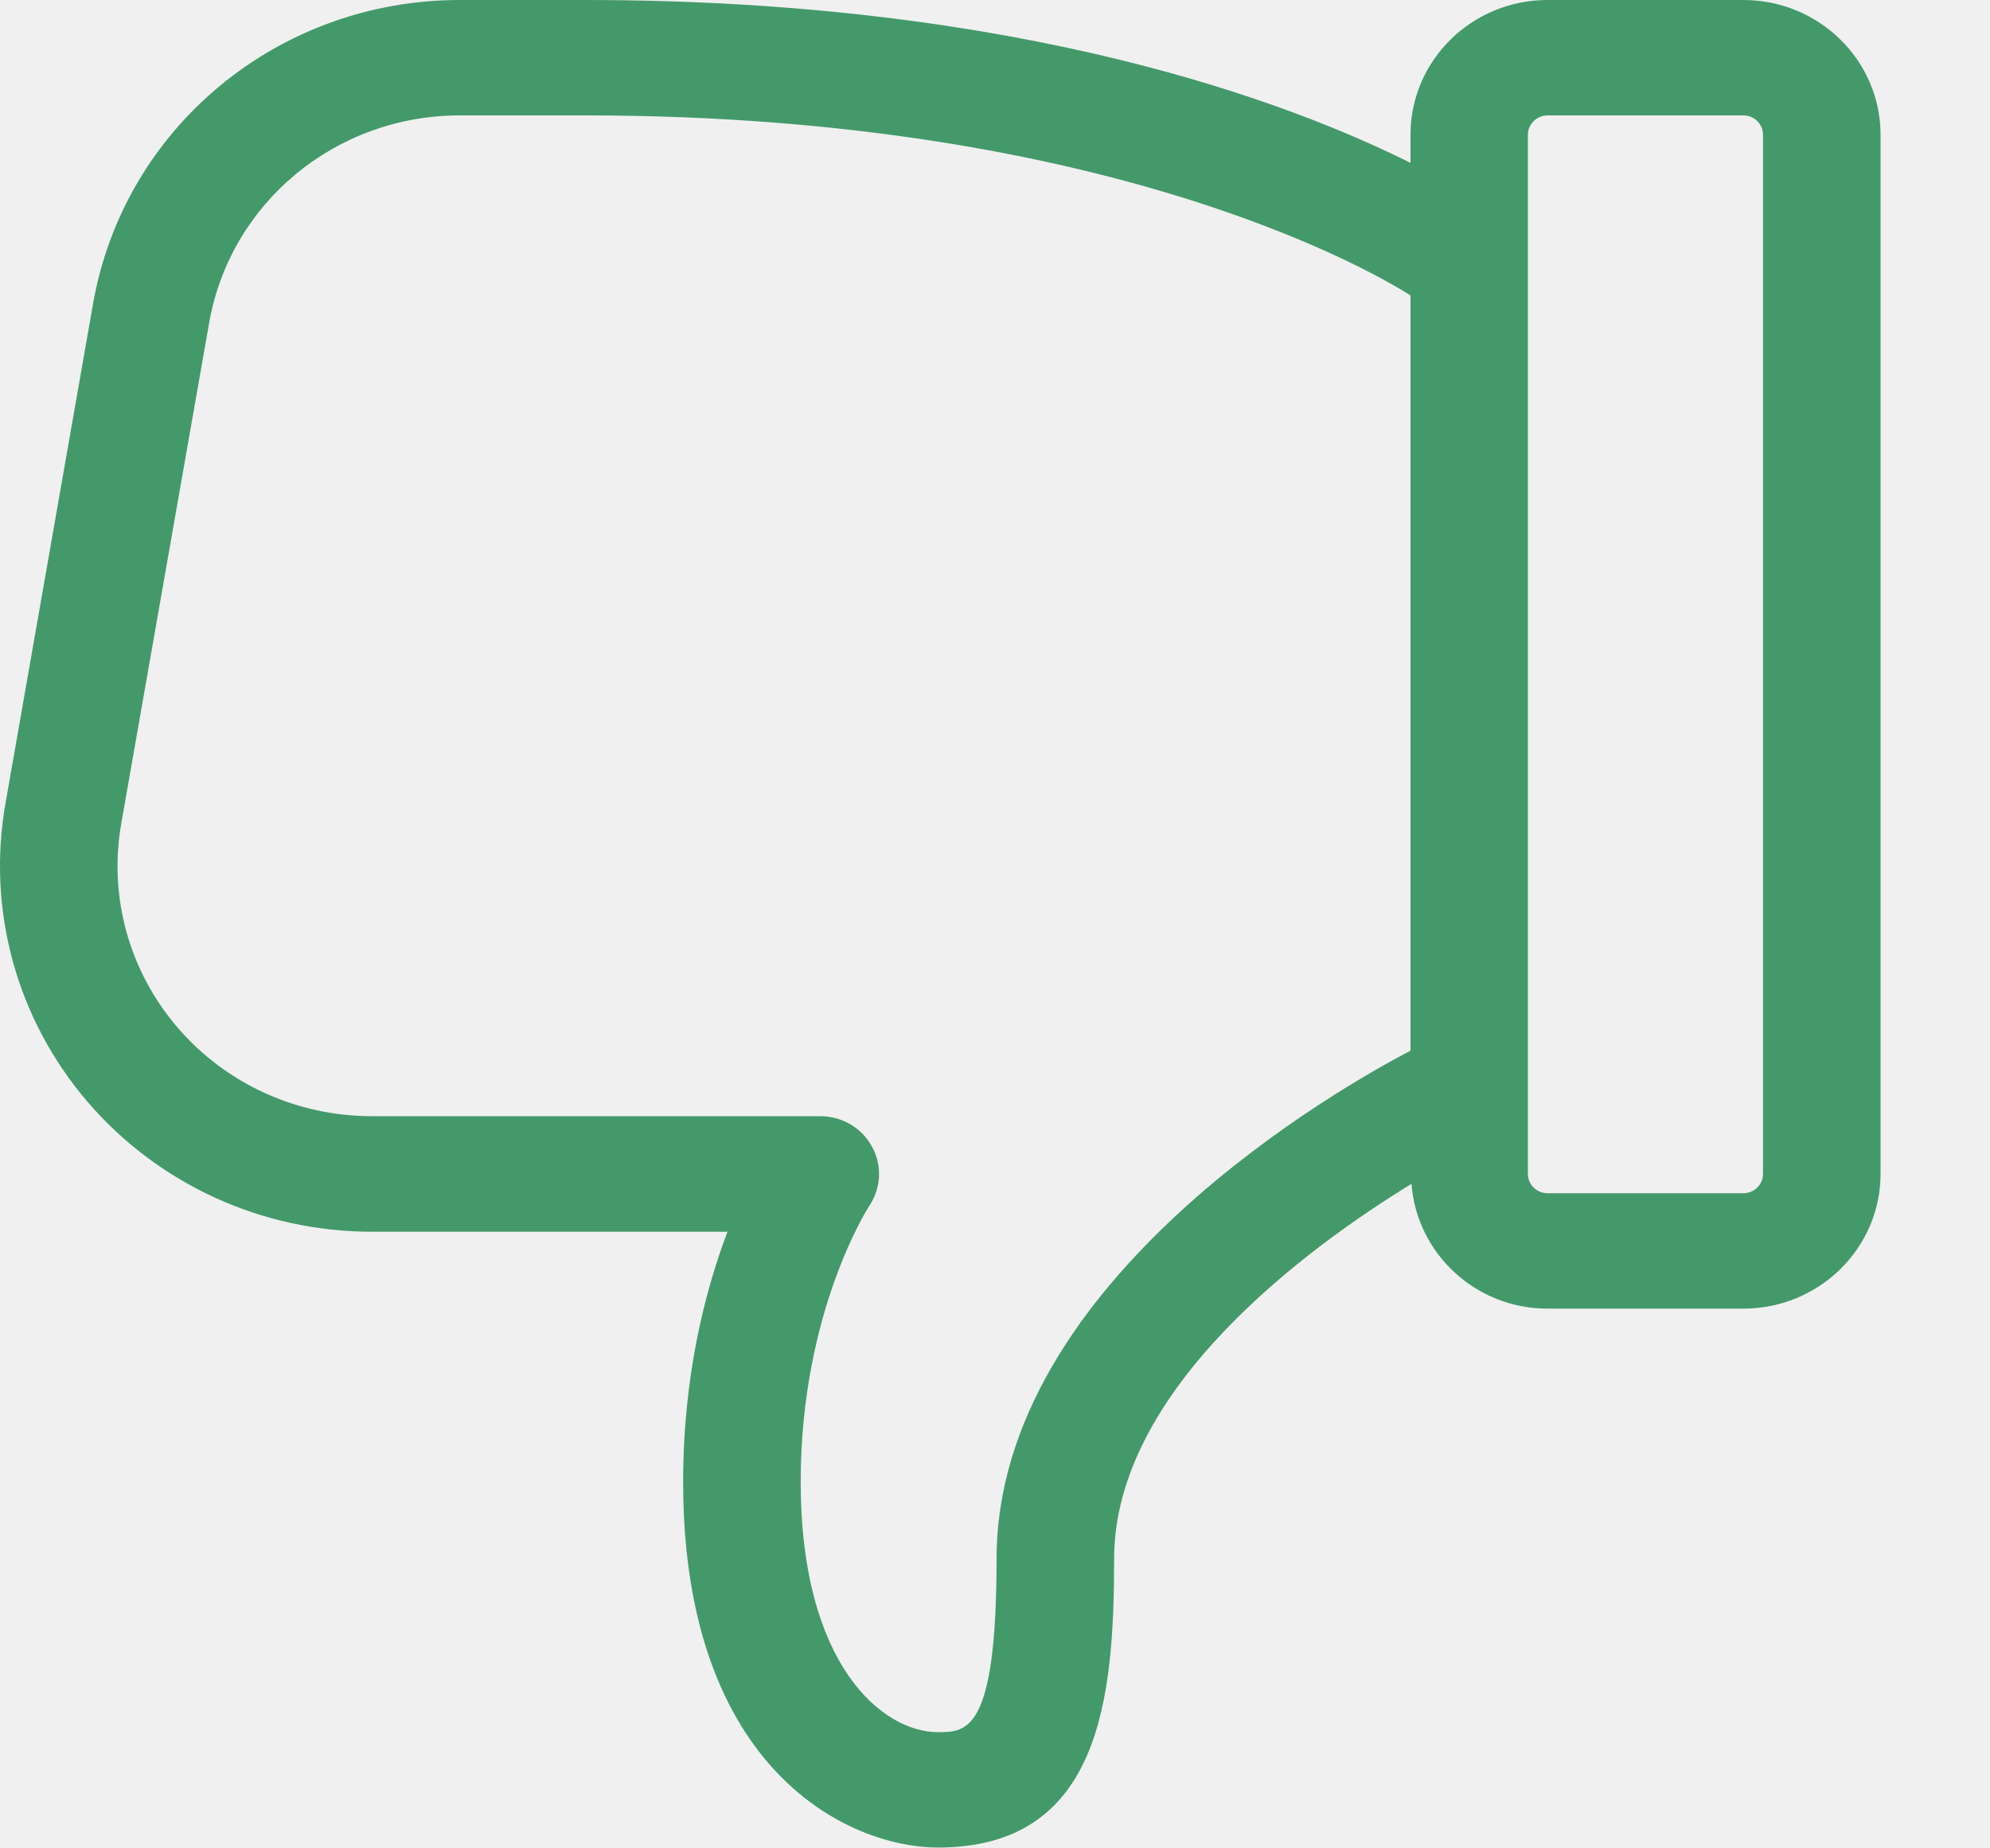
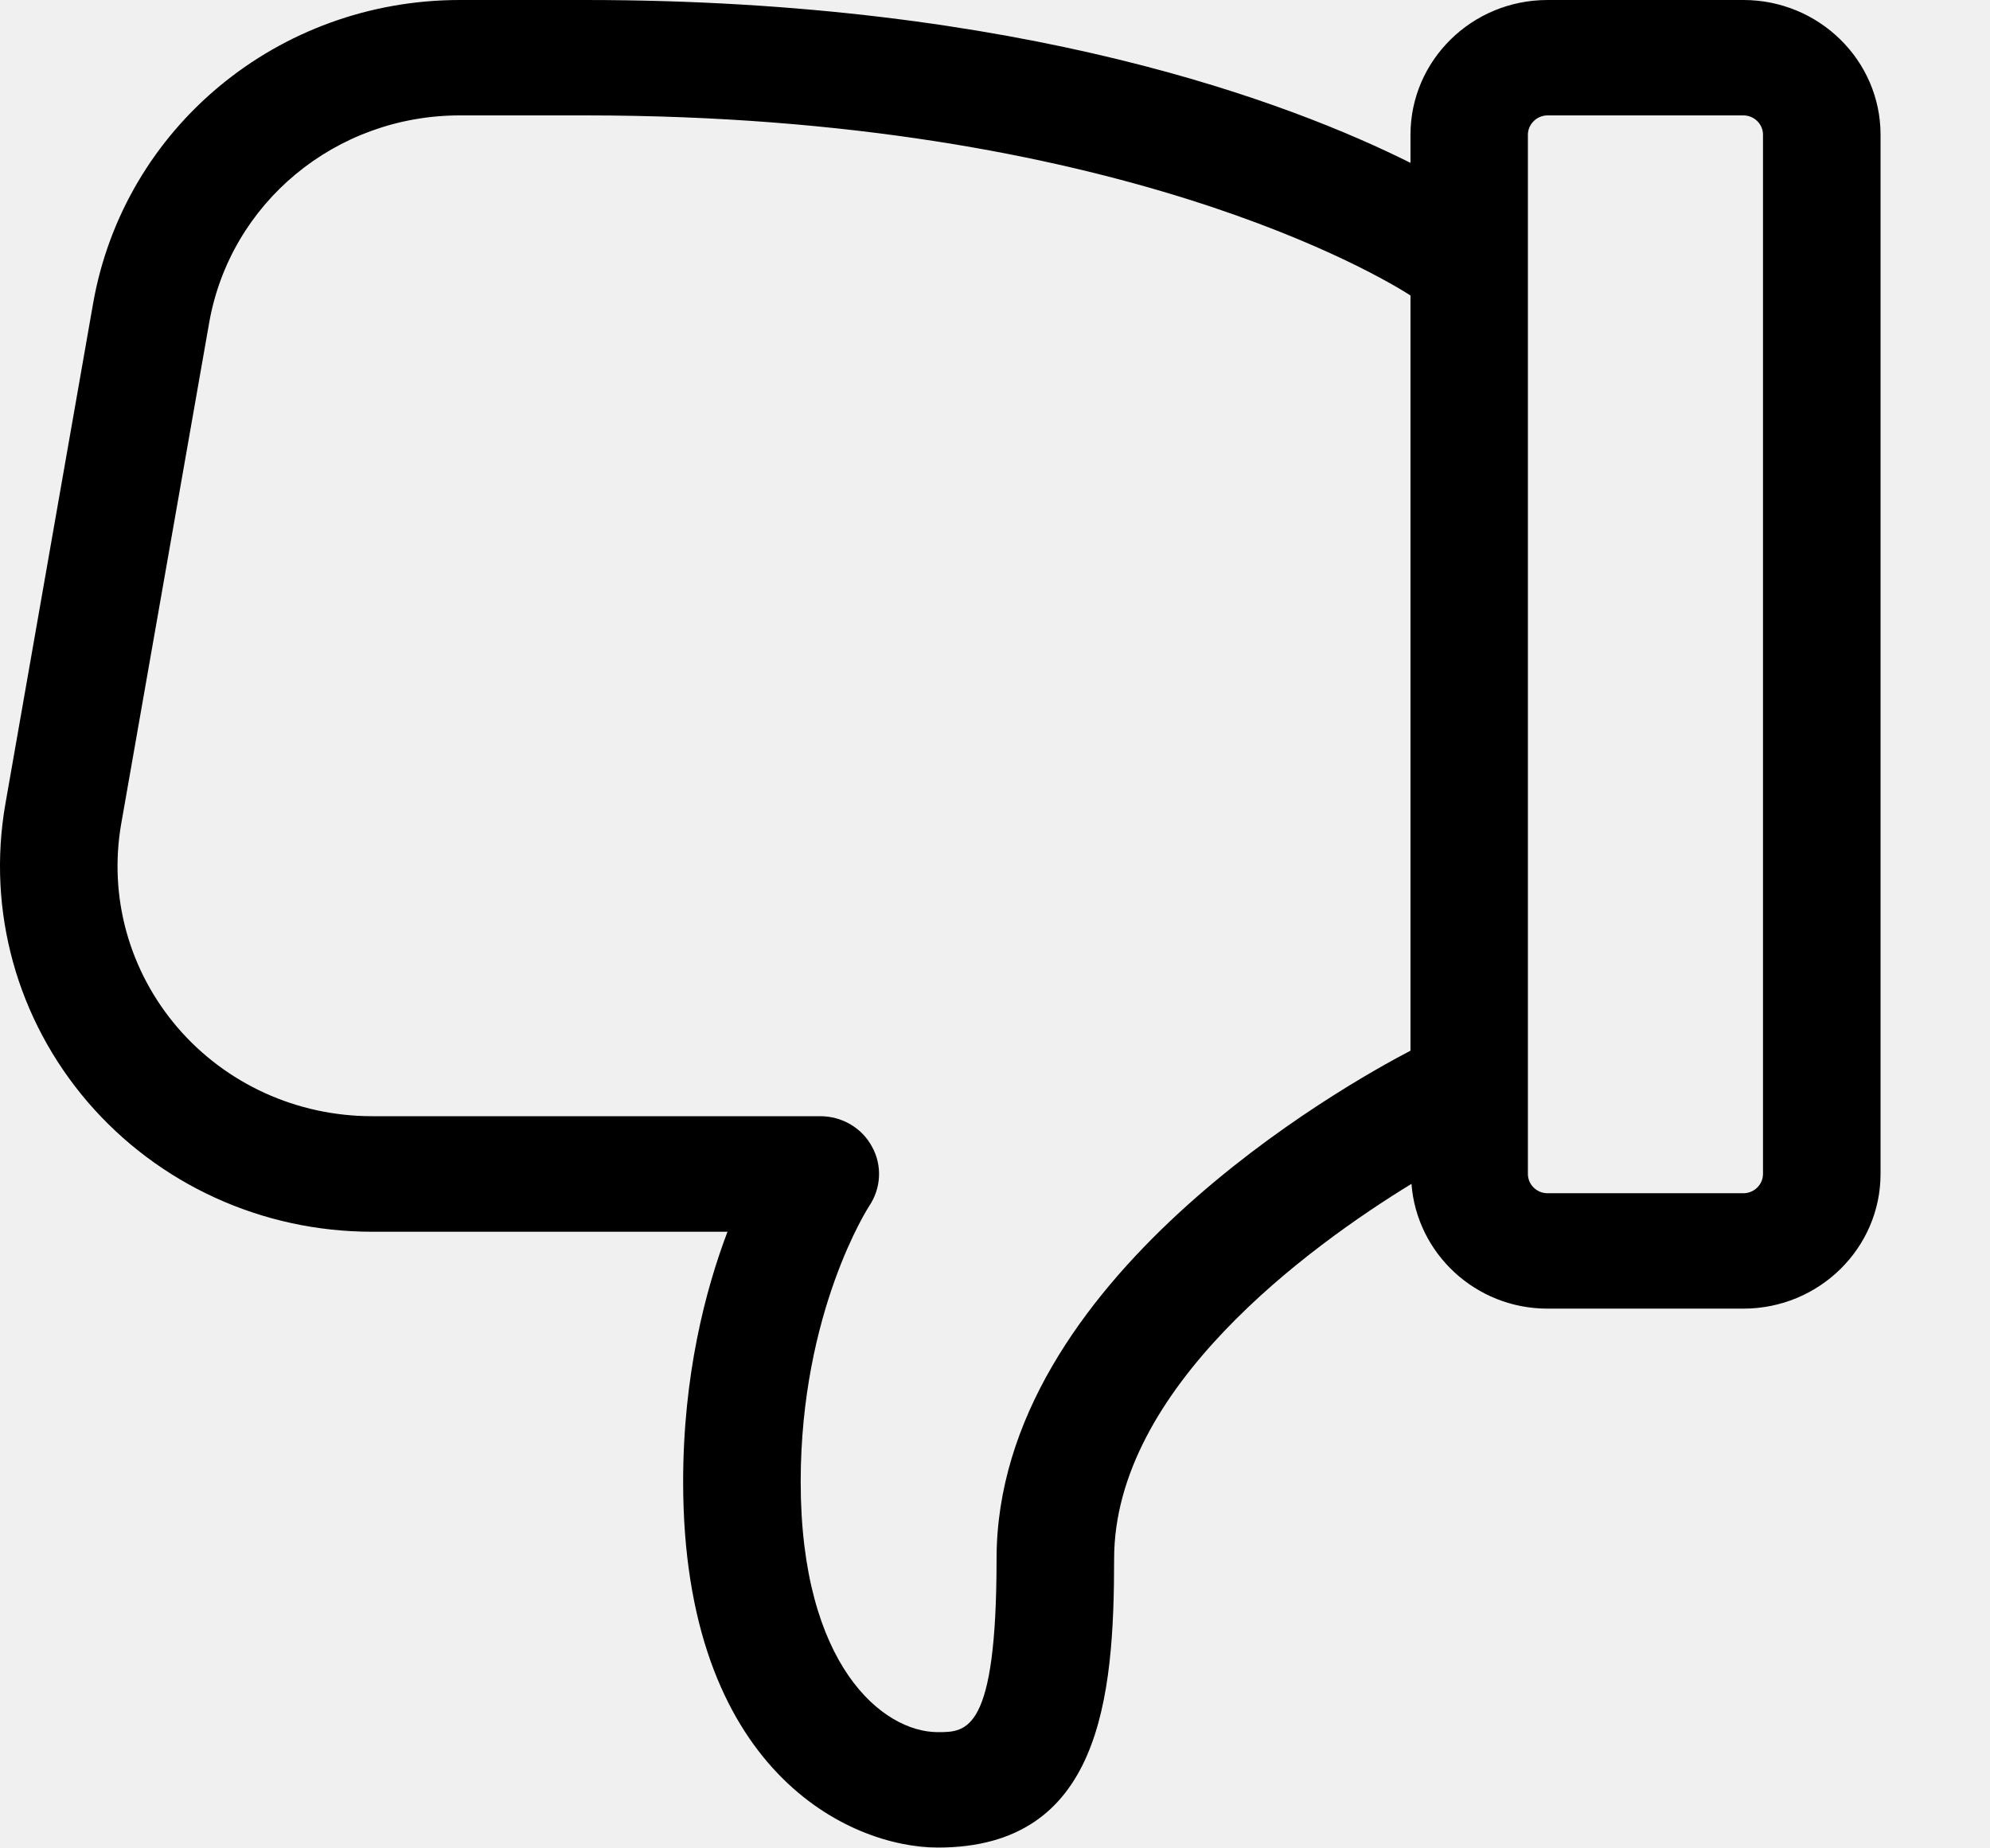
<svg xmlns="http://www.w3.org/2000/svg" width="14" height="13" viewBox="0 0 14 13" fill="none">
  <g id="dislike 4" clip-path="url(#clip0_2_8877)">
-     <path id="Vector" d="M12.265 0H10.887C10.355 0 9.923 0.425 9.923 0.948V1.146C9.089 0.729 7.196 0 4.117 0H3.235C1.957 0 0.873 0.898 0.655 2.135L0.038 5.656C-0.093 6.407 0.118 7.171 0.616 7.753C1.115 8.334 1.844 8.667 2.618 8.667H5.118C4.962 9.078 4.806 9.678 4.806 10.427C4.806 12.462 5.978 13 6.598 13C7.742 13 7.838 11.951 7.838 10.969C7.838 9.77 9.207 8.773 9.93 8.33C9.967 8.819 10.38 9.208 10.887 9.208H12.265C12.797 9.208 13.23 8.783 13.23 8.26V0.948C13.23 0.425 12.797 0 12.265 0ZM7.011 10.969C7.011 12.188 6.801 12.188 6.598 12.188C6.21 12.188 5.633 11.718 5.633 10.427C5.633 9.227 6.112 8.491 6.115 8.486C6.199 8.361 6.208 8.201 6.135 8.069C6.064 7.936 5.923 7.854 5.771 7.854H2.618C2.089 7.854 1.59 7.627 1.249 7.23C0.908 6.832 0.763 6.309 0.853 5.795L1.471 2.274C1.619 1.427 2.361 0.812 3.235 0.812H4.117C7.867 0.812 9.746 1.965 9.923 2.079V7.393C9.463 7.633 7.011 9.003 7.011 10.969ZM12.403 8.26C12.403 8.335 12.341 8.396 12.265 8.396H10.887C10.811 8.396 10.749 8.335 10.749 8.26V0.948C10.749 0.874 10.812 0.812 10.887 0.812H12.265C12.341 0.812 12.403 0.873 12.403 0.948V8.26Z" fill="#44996B" />
+     <path id="Vector" d="M12.265 0H10.887C10.355 0 9.923 0.425 9.923 0.948V1.146C9.089 0.729 7.196 0 4.117 0H3.235C1.957 0 0.873 0.898 0.655 2.135L0.038 5.656C-0.093 6.407 0.118 7.171 0.616 7.753C1.115 8.334 1.844 8.667 2.618 8.667H5.118C4.962 9.078 4.806 9.678 4.806 10.427C4.806 12.462 5.978 13 6.598 13C7.742 13 7.838 11.951 7.838 10.969C7.838 9.77 9.207 8.773 9.93 8.33C9.967 8.819 10.38 9.208 10.887 9.208H12.265C12.797 9.208 13.23 8.783 13.23 8.26V0.948C13.23 0.425 12.797 0 12.265 0ZM7.011 10.969C7.011 12.188 6.801 12.188 6.598 12.188C6.21 12.188 5.633 11.718 5.633 10.427C5.633 9.227 6.112 8.491 6.115 8.486C6.199 8.361 6.208 8.201 6.135 8.069C6.064 7.936 5.923 7.854 5.771 7.854H2.618C2.089 7.854 1.59 7.627 1.249 7.23C0.908 6.832 0.763 6.309 0.853 5.795L1.471 2.274C1.619 1.427 2.361 0.812 3.235 0.812H4.117C7.867 0.812 9.746 1.965 9.923 2.079V7.393C9.463 7.633 7.011 9.003 7.011 10.969ZM12.403 8.26C12.403 8.335 12.341 8.396 12.265 8.396H10.887C10.811 8.396 10.749 8.335 10.749 8.26V0.948C10.749 0.874 10.812 0.812 10.887 0.812H12.265C12.341 0.812 12.403 0.873 12.403 0.948V8.26Z" fill="currentColor" />
  </g>
  <defs>
    <clipPath id="clip0_2_8877">
      <rect width="13.23" height="13" fill="white" />
    </clipPath>
  </defs>
</svg>
